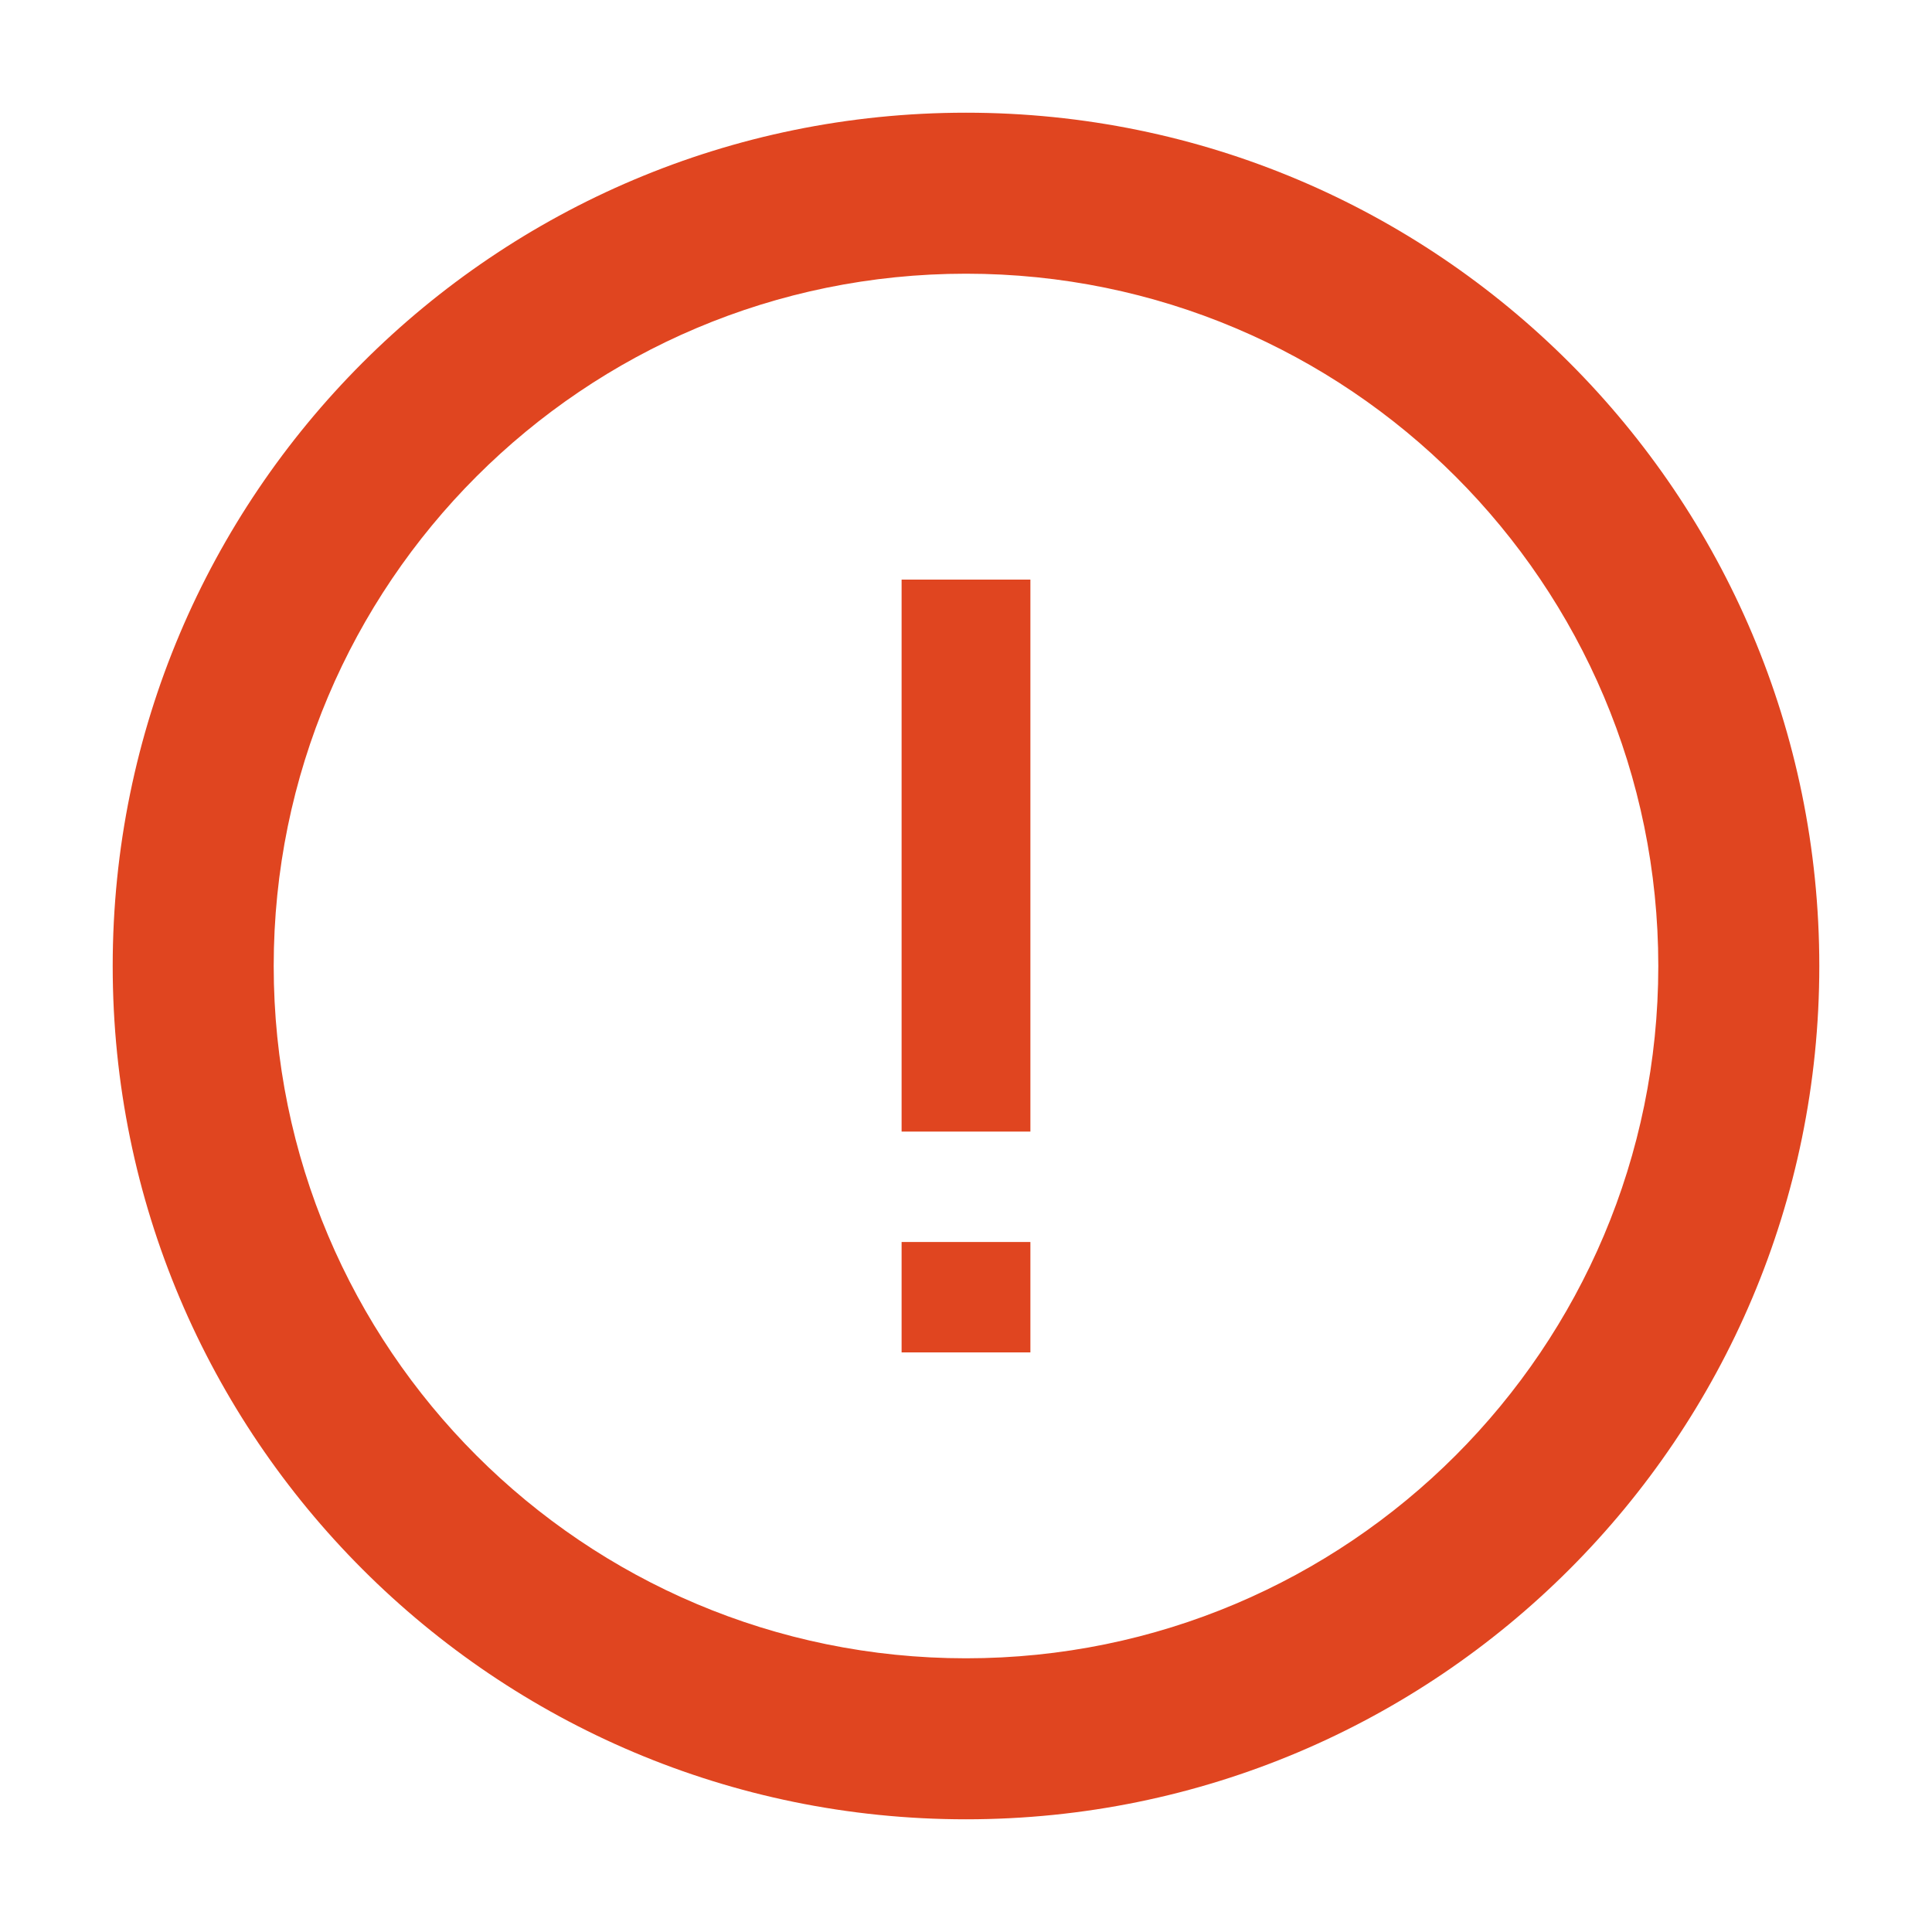
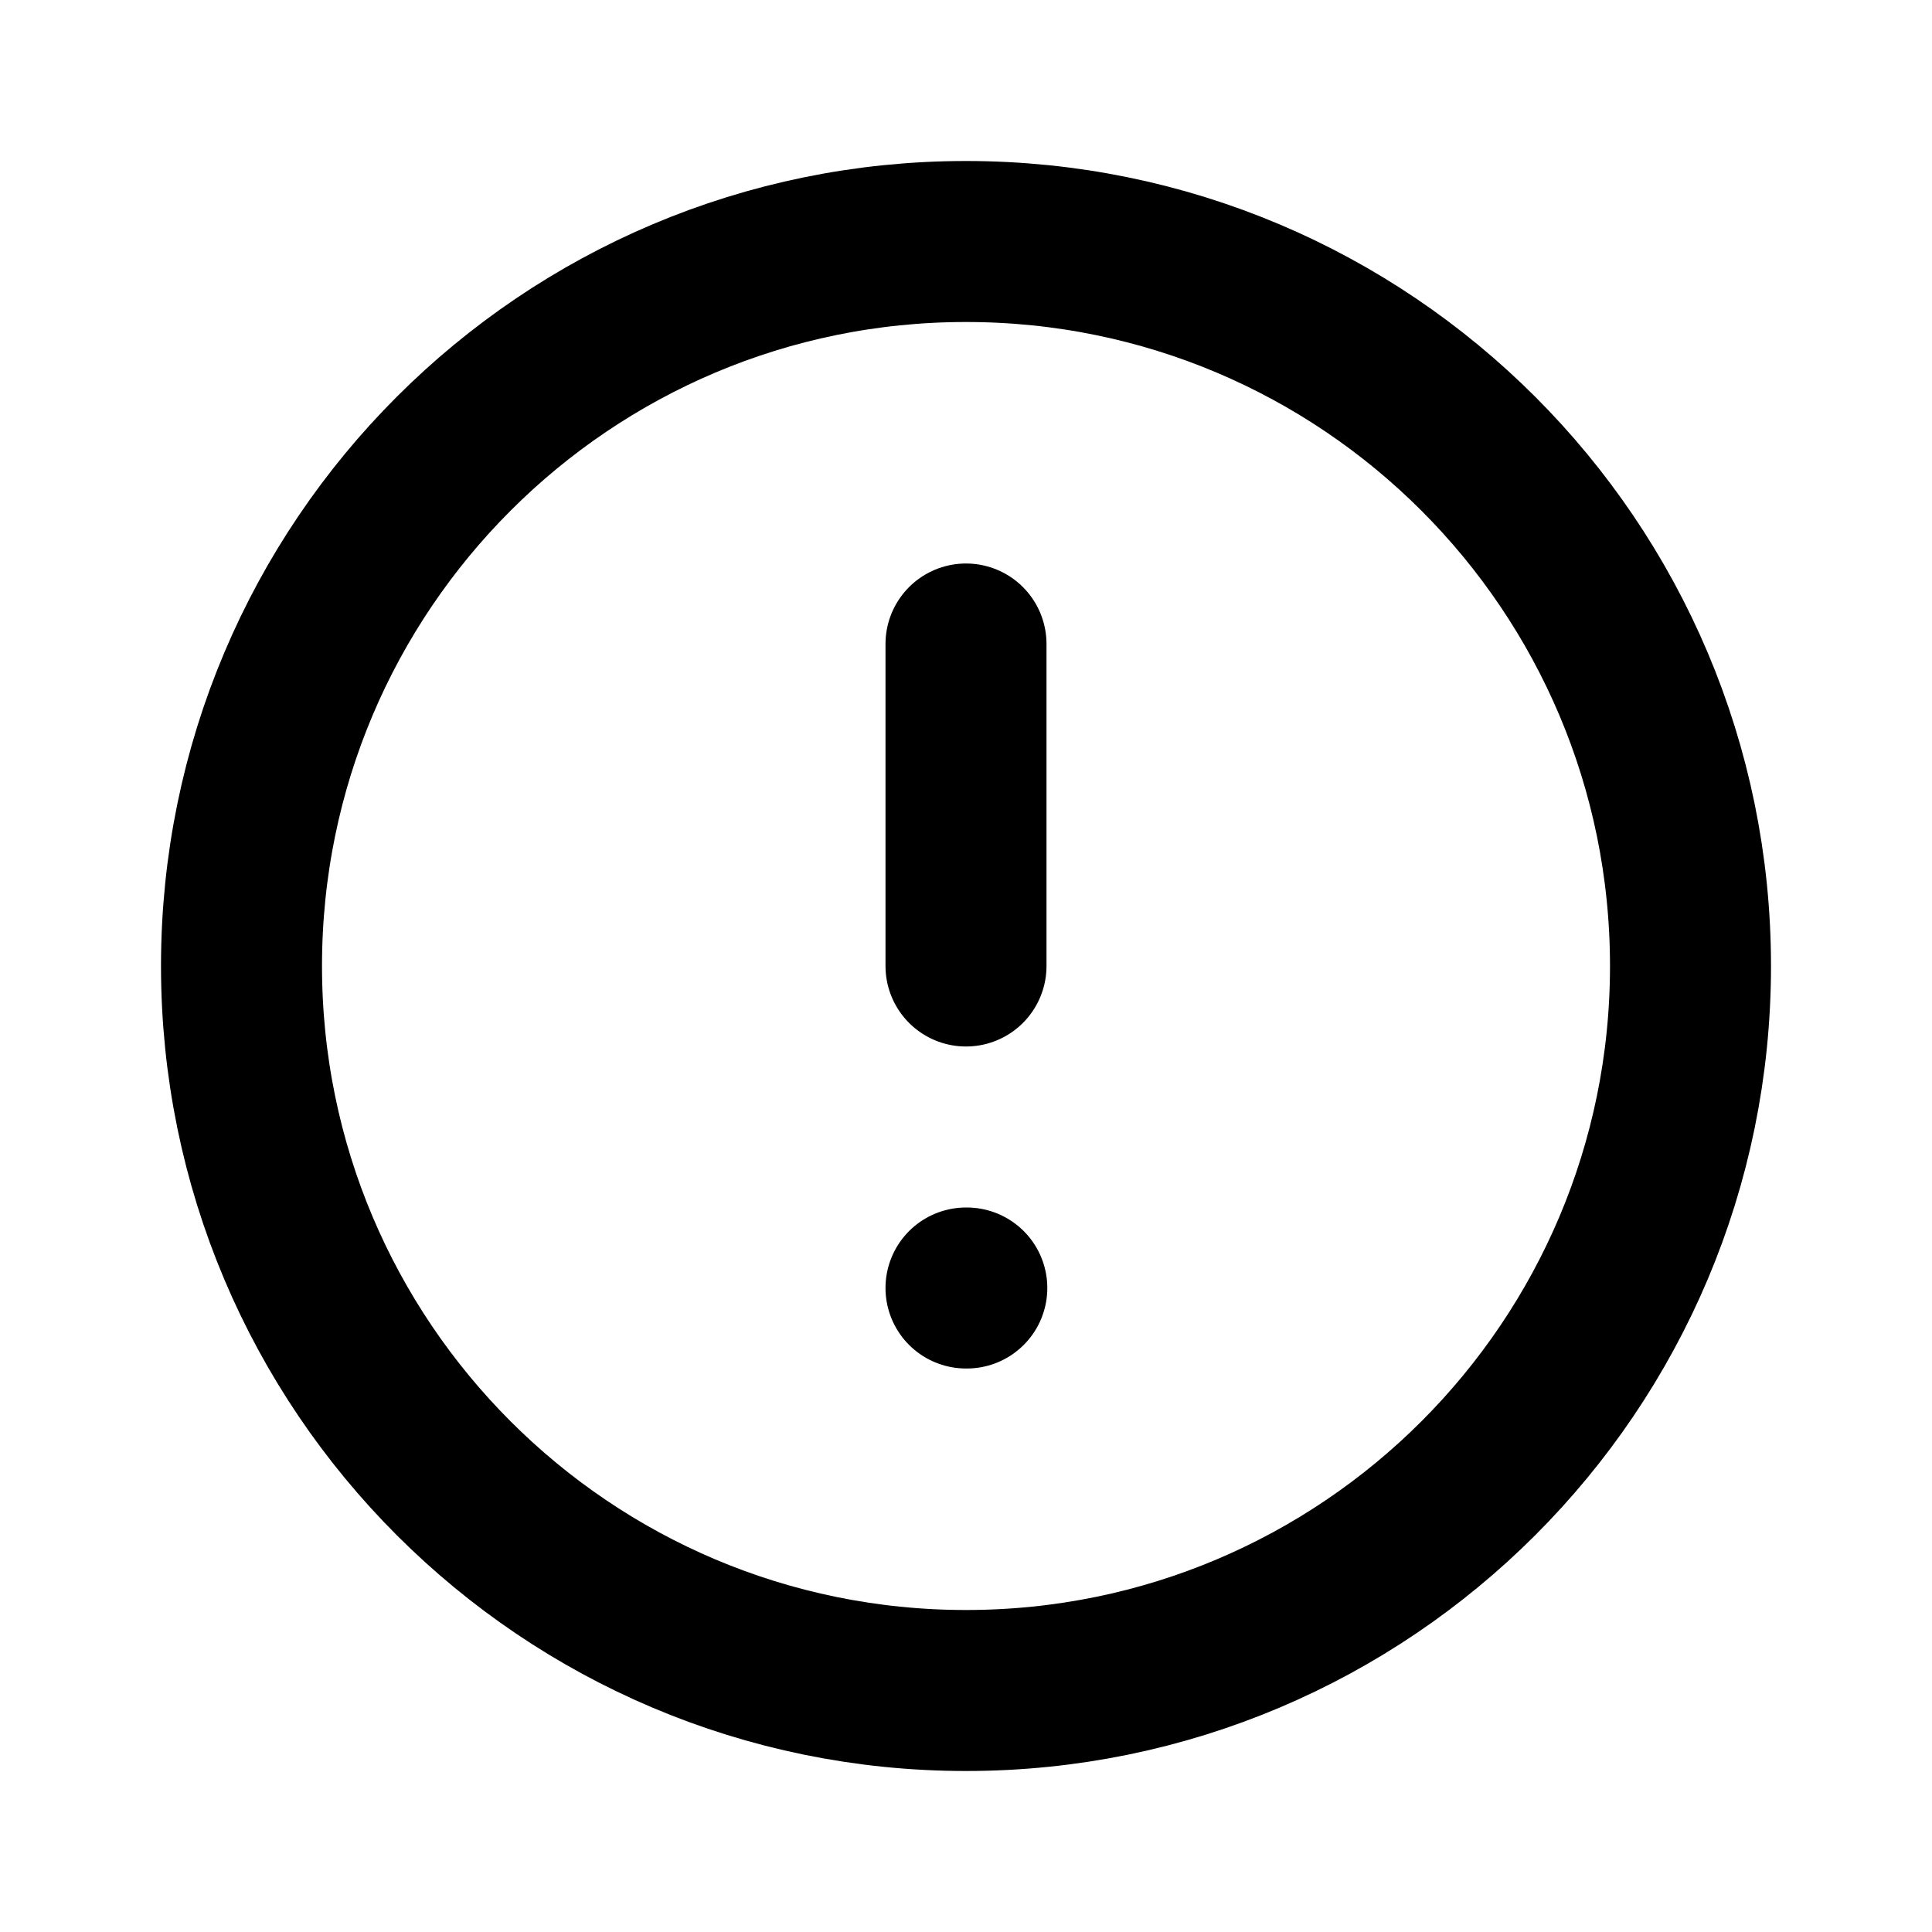
- <svg xmlns="http://www.w3.org/2000/svg" width="60px" height="60px" viewBox="0 0 60 60">
-   <g stroke="none" stroke-width="1" fill="none" fill-rule="evenodd">
-     <path d="M30,3.5 C44.636,3.5 56.5,15.364 56.5,30 C56.5,44.636 44.636,56.5 30,56.5 C15.364,56.5 3.5,44.636 3.5,30 C3.5,15.364 15.364,3.5 30,3.5 Z M30,8.5 C18.126,8.5 8.5,18.126 8.5,30 C8.5,41.874 18.126,51.5 30,51.5 C41.874,51.5 51.5,41.874 51.5,30 C51.5,18.126 41.874,8.5 30,8.5 Z M32,38.571 L32,42 L28,42 L28,38.571 L32,38.571 Z M32,18 L32,35.143 L28,35.143 L28,18 L32,18 Z" fill="#E04520" fill-rule="nonzero" />
-   </g>
+ <svg xmlns="http://www.w3.org/2000/svg" fill="none" viewBox="0 0 24 24" stroke="currentColor">
+   <path stroke-linecap="round" stroke-linejoin="round" stroke-width="2" d="M12 8v4m0 4h.01M21 12a9 9 0 11-18 0 9 9 0 0118 0z" />
</svg>
